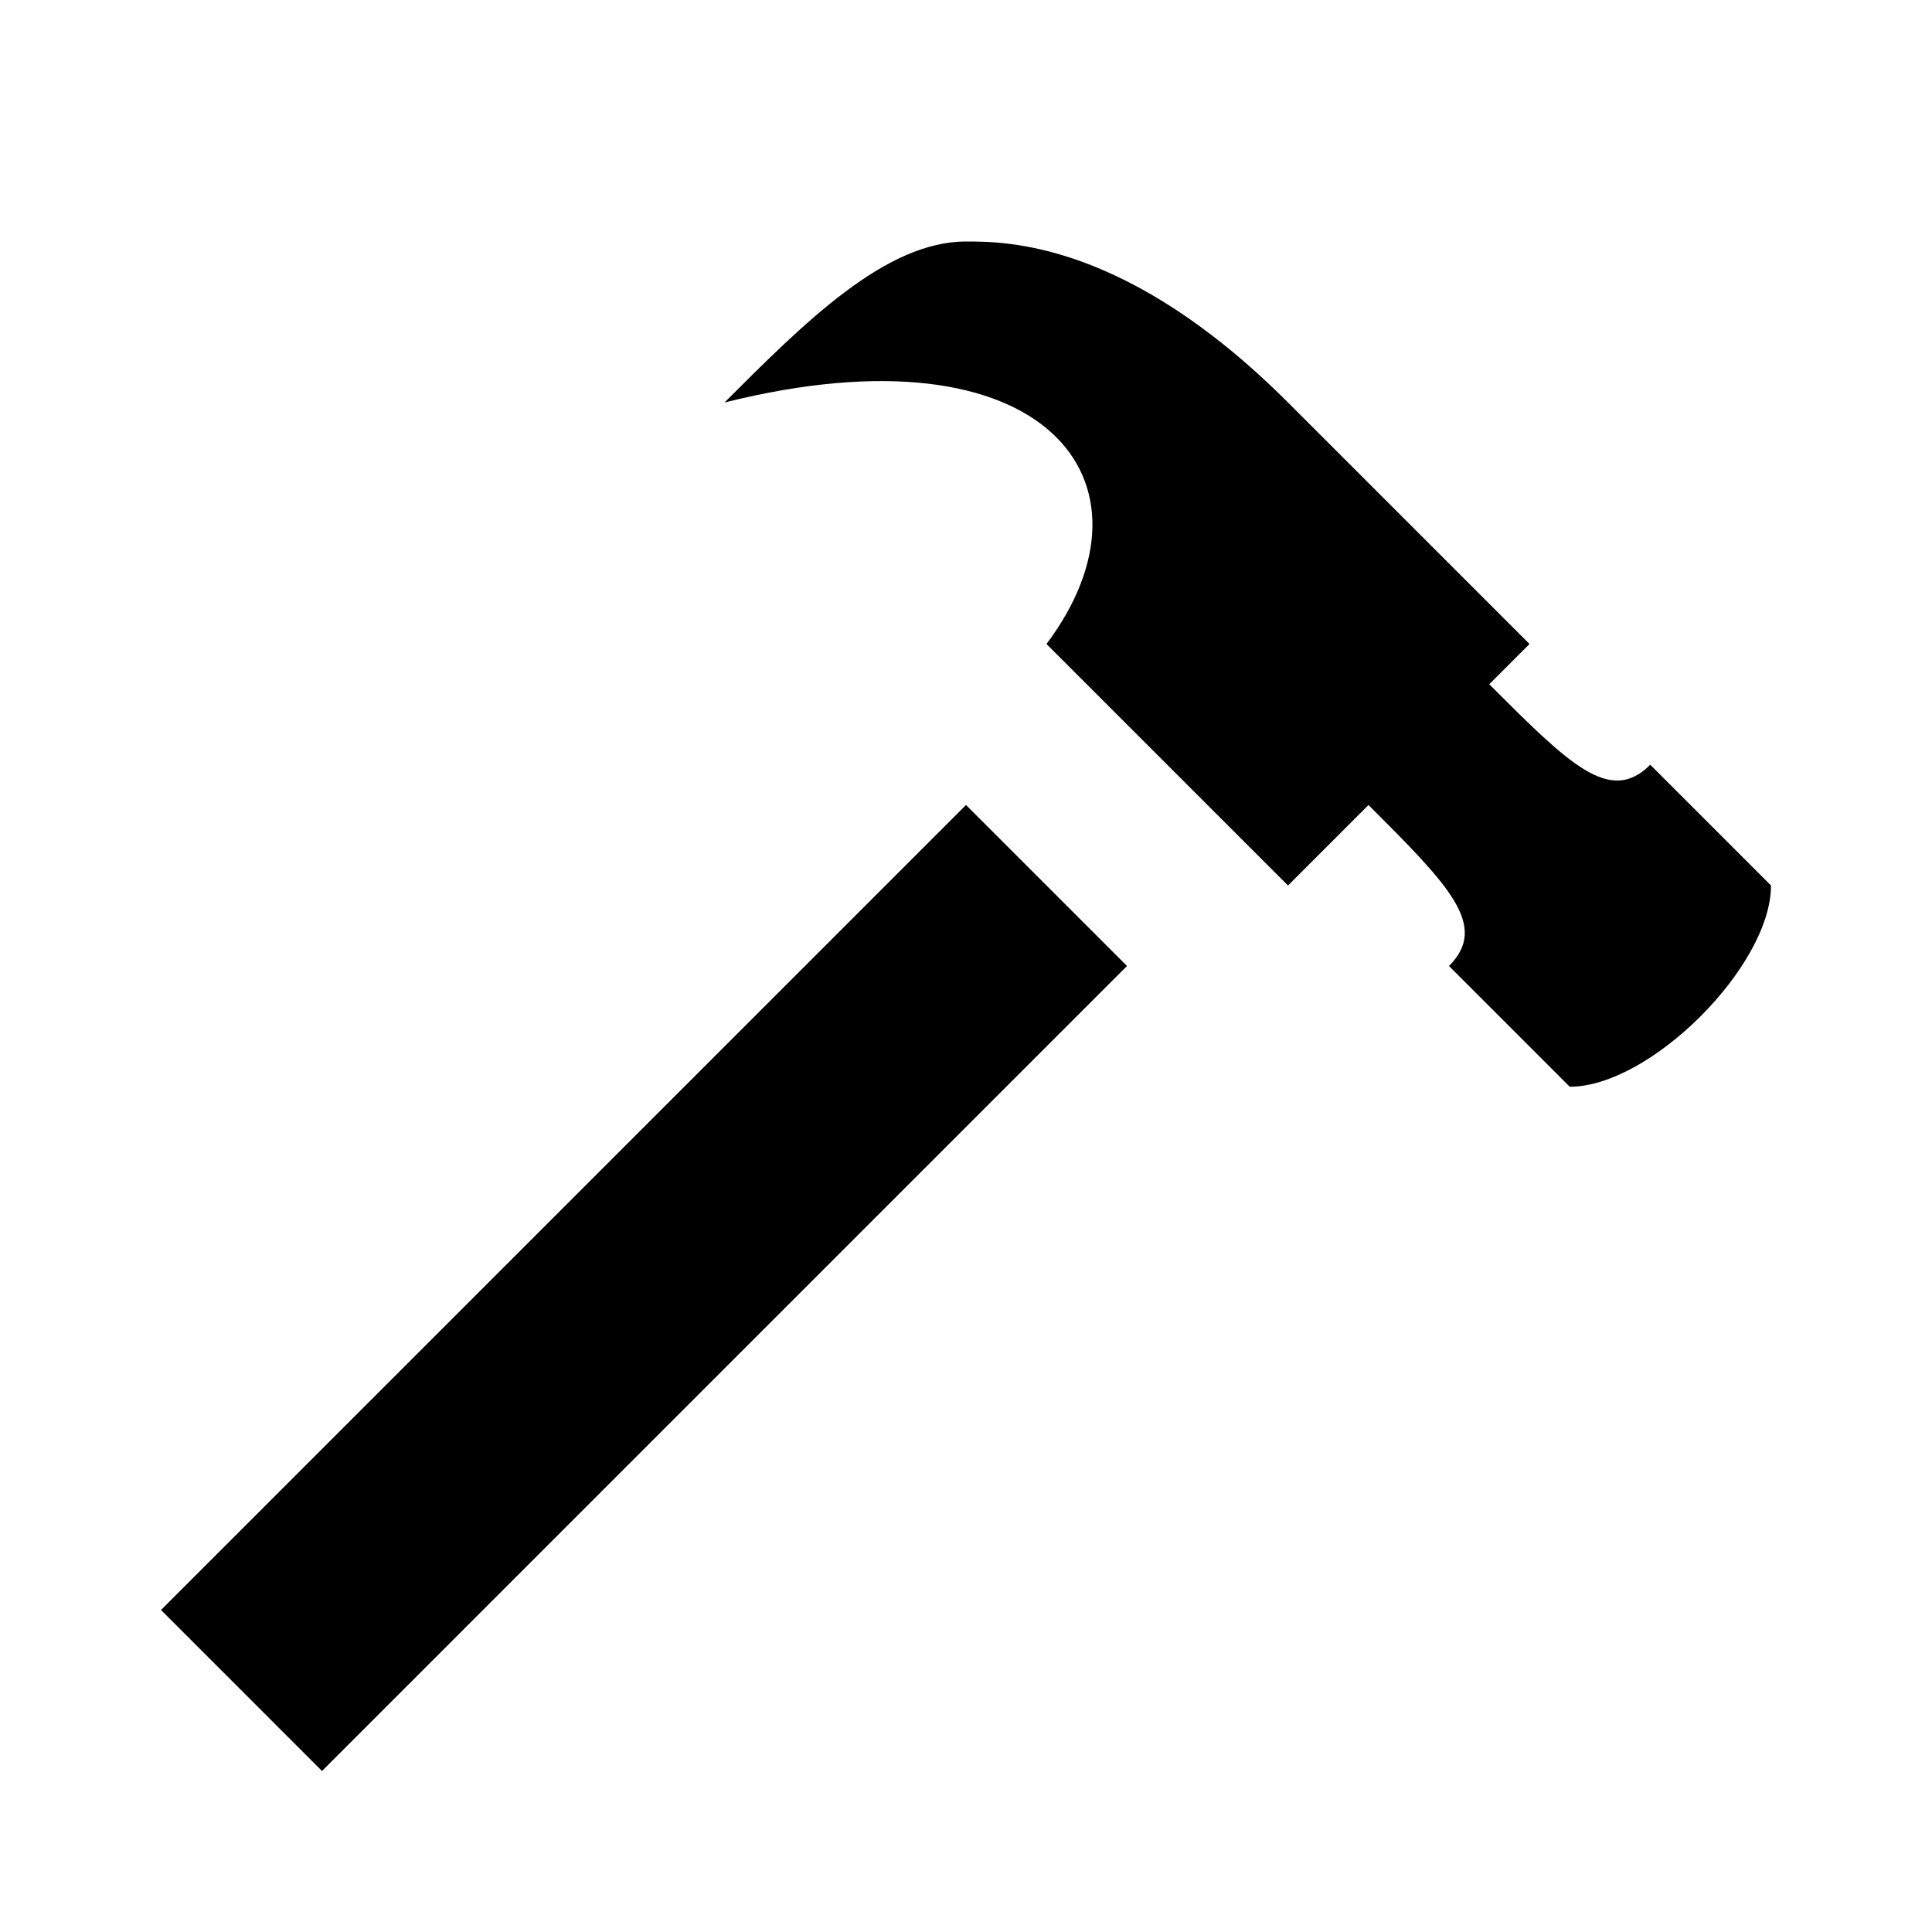
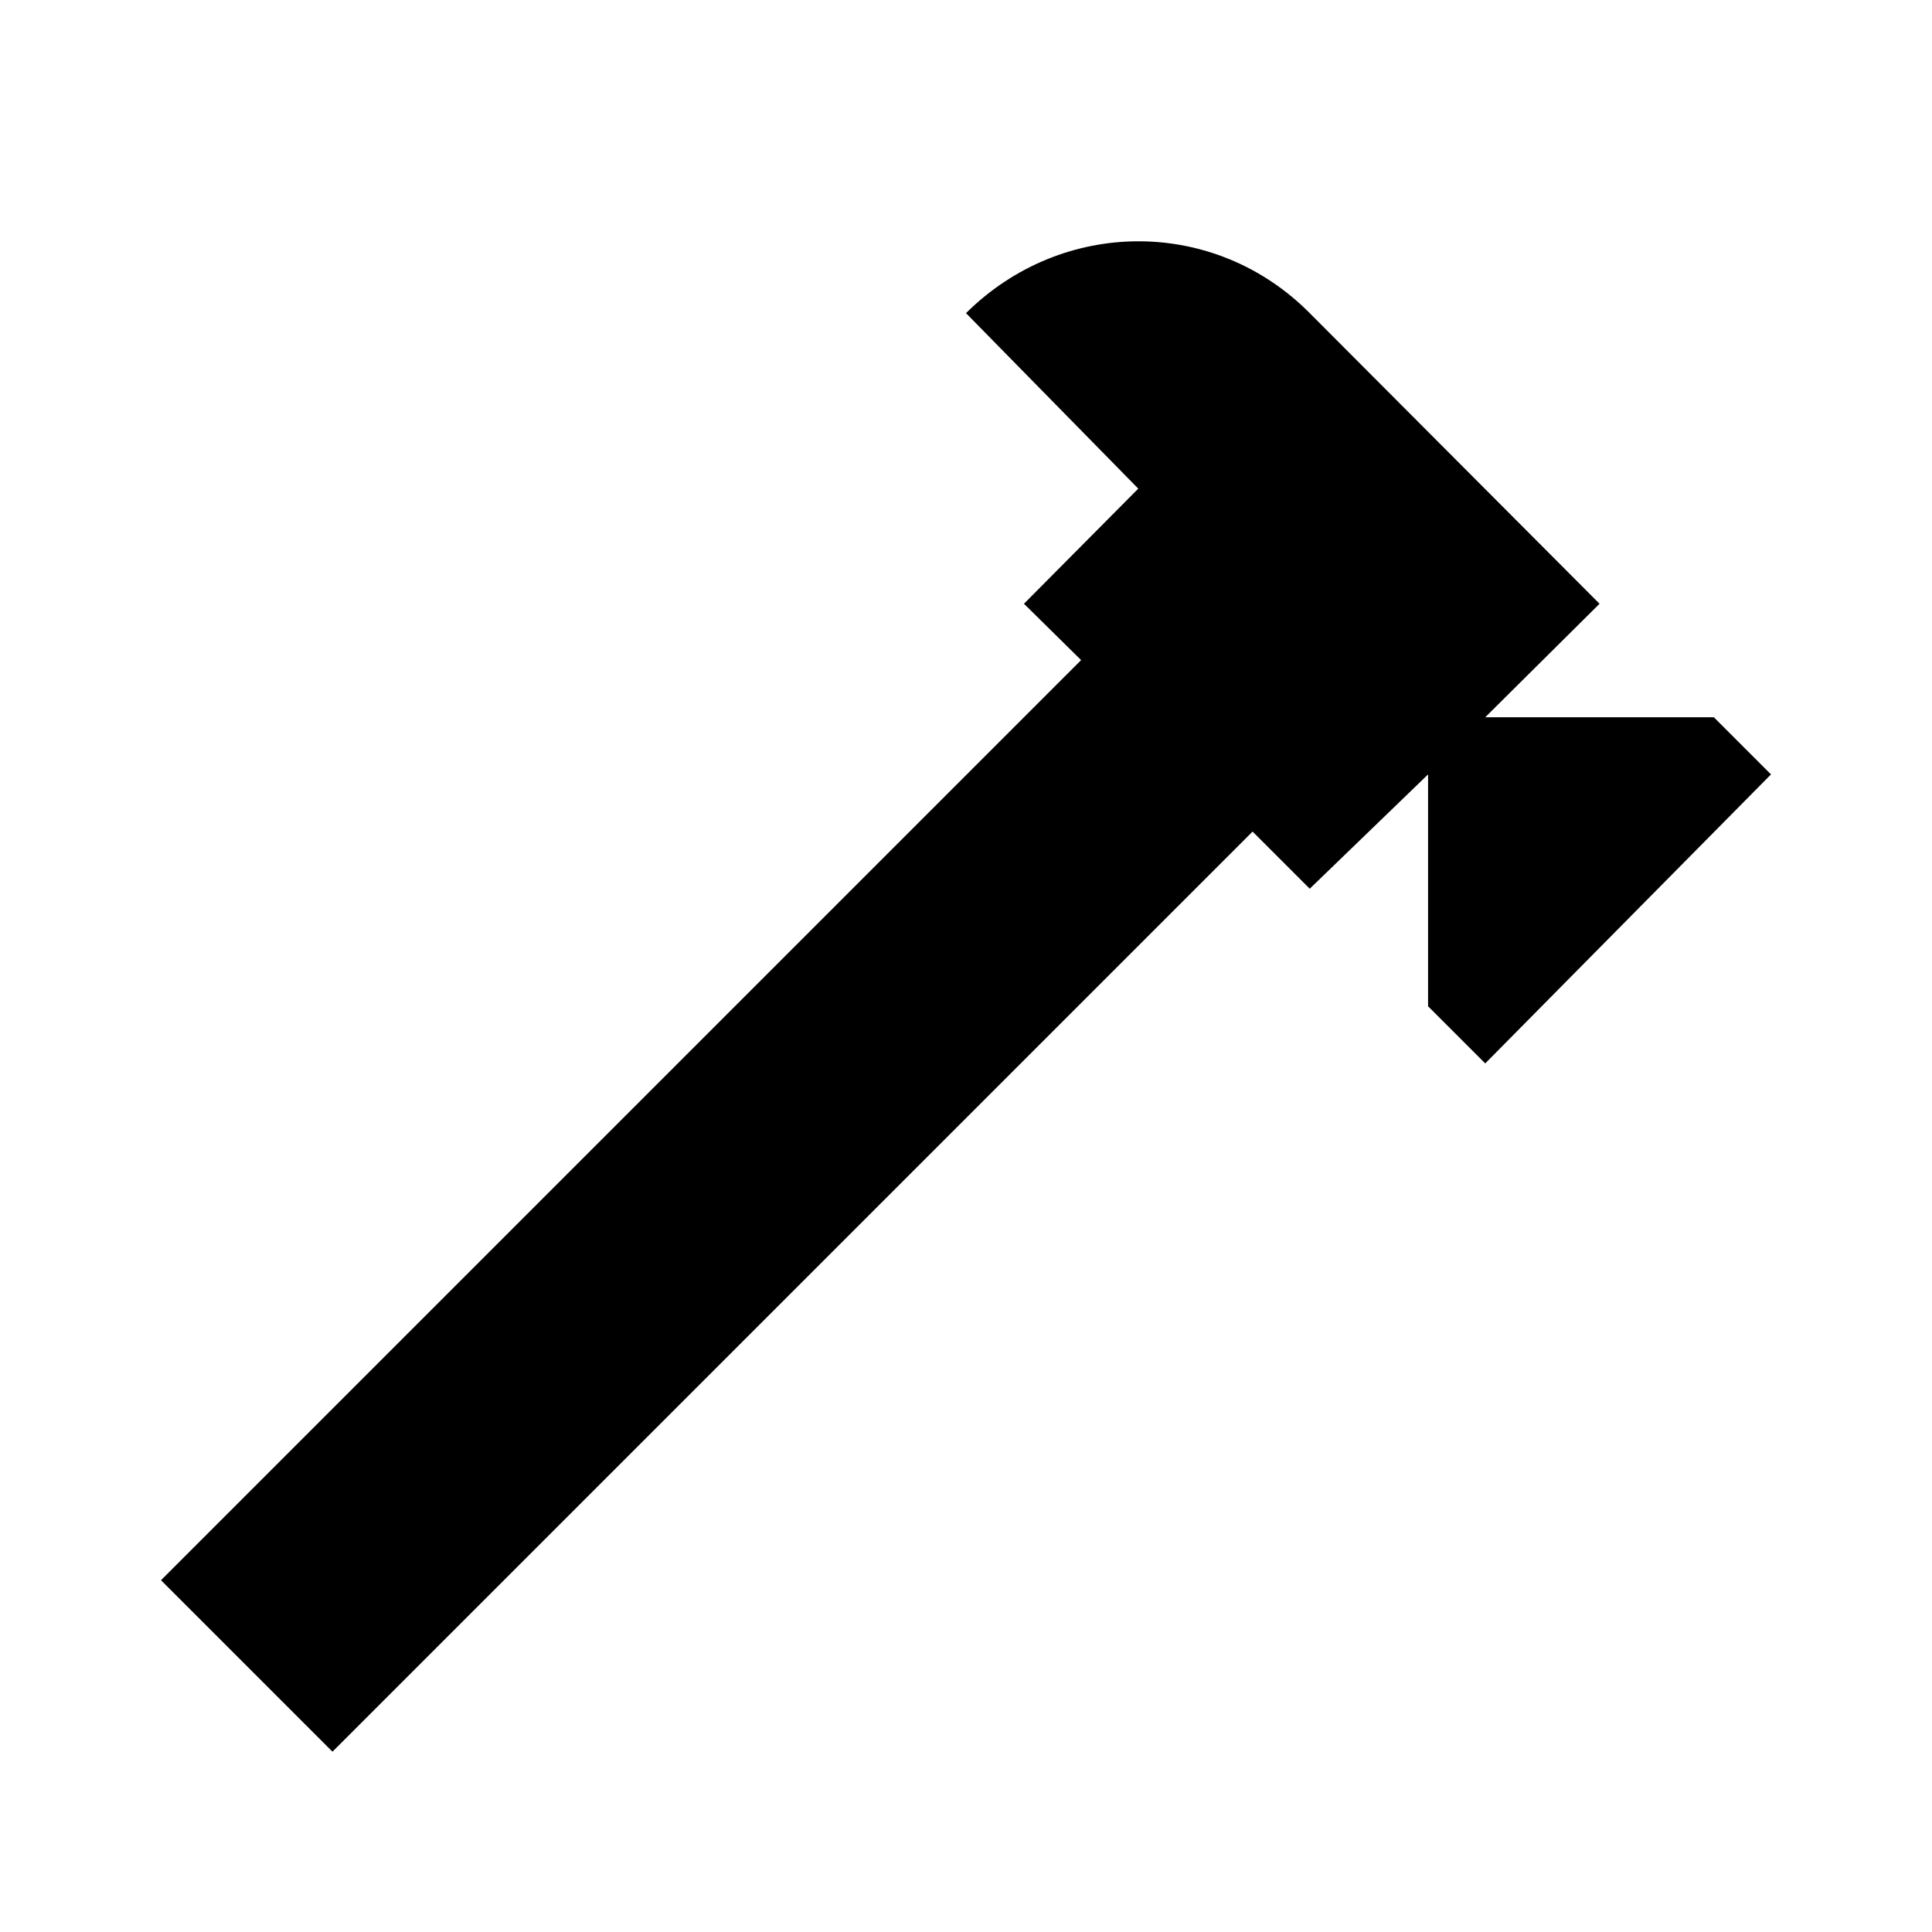
<svg xmlns="http://www.w3.org/2000/svg" version="1.1" id="mdi-hammer" width="24" height="24" viewBox="0 0 24 24">
-   <path d="M16,5L19,8L18.5,8.5C19.5,9.5 20,10 20.5,9.5L22,11C22,12 20.5,13.5 19.5,13.5L18,12C18.5,11.5 18,11 17,10L16,11L13,8C14.5,6 13,4 9,5C10,4 11,3 12,3C12.5,3 14,3 16,5M2,20L4,22L14,12L12,10L2,20Z" />
+   <path d="M2 19.63L13.43 8.2L12.72 7.5L14.14 6.07L12 3.89C13.2 2.7 15.09 2.7 16.27 3.89L19.87 7.5L18.45 8.91H21.29L22 9.62L18.45 13.21L17.74 12.5V9.62L16.27 11.04L15.56 10.33L4.13 21.76L2 19.63Z" />
</svg>
